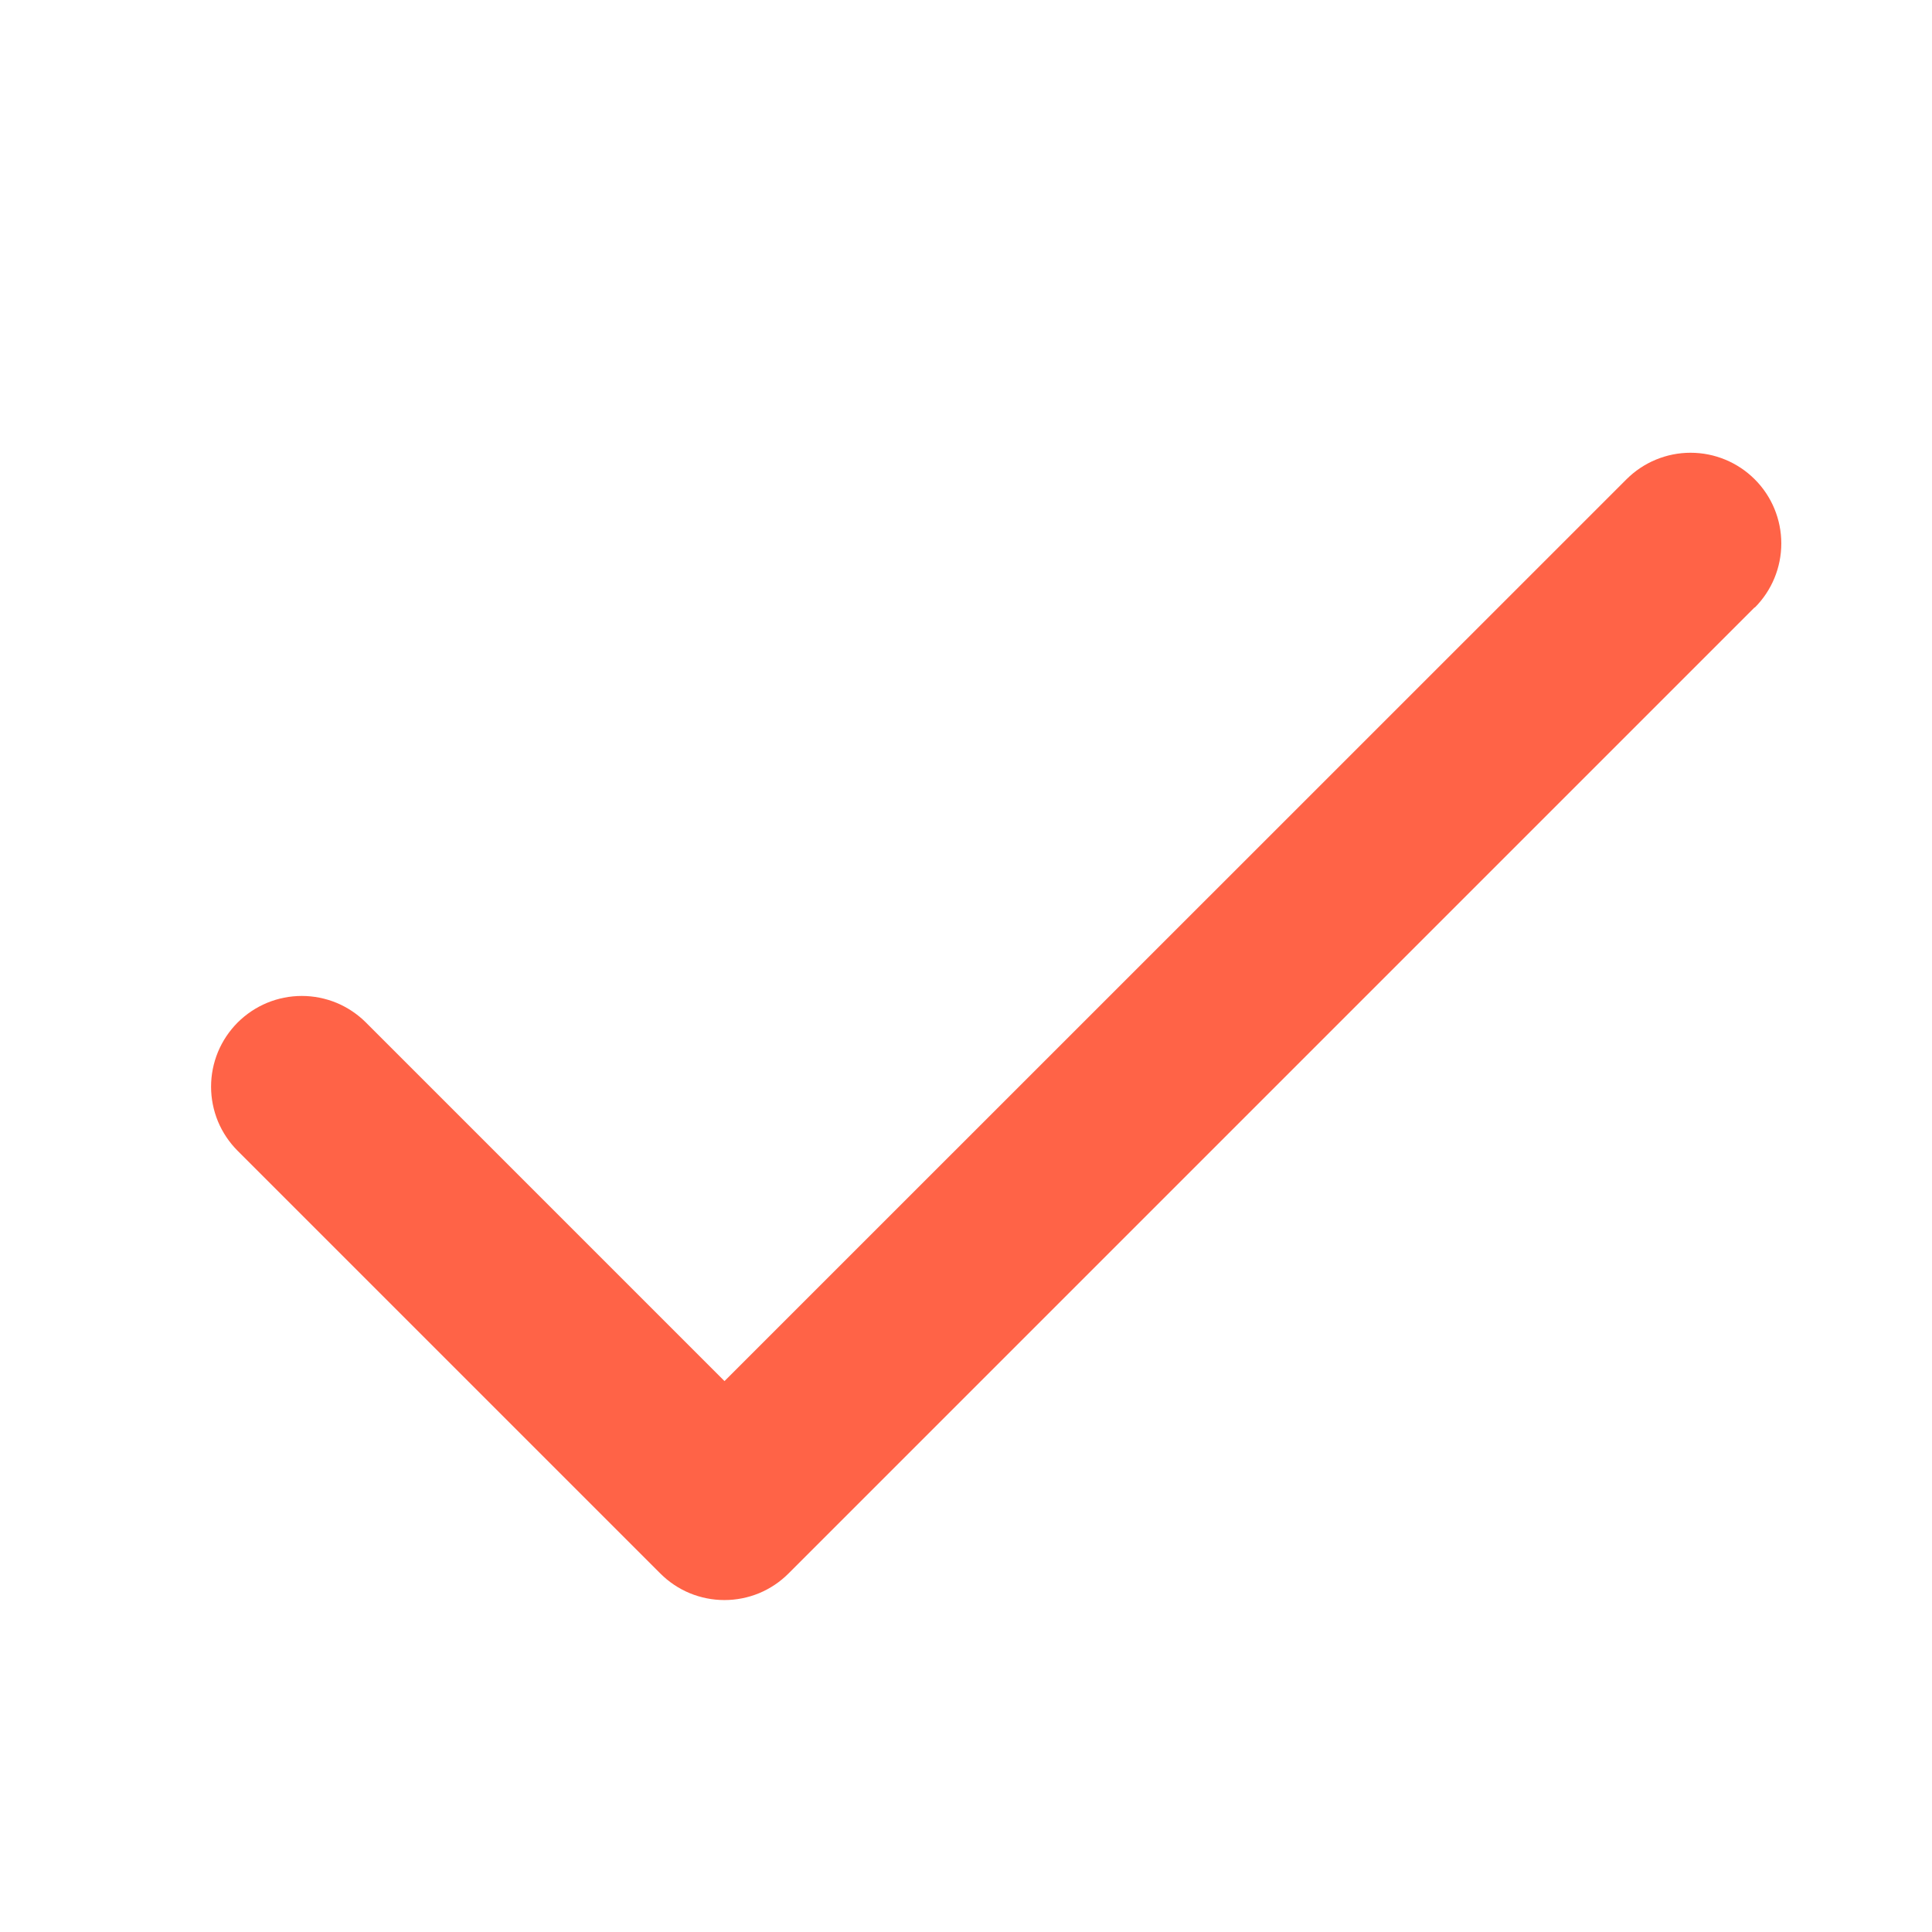
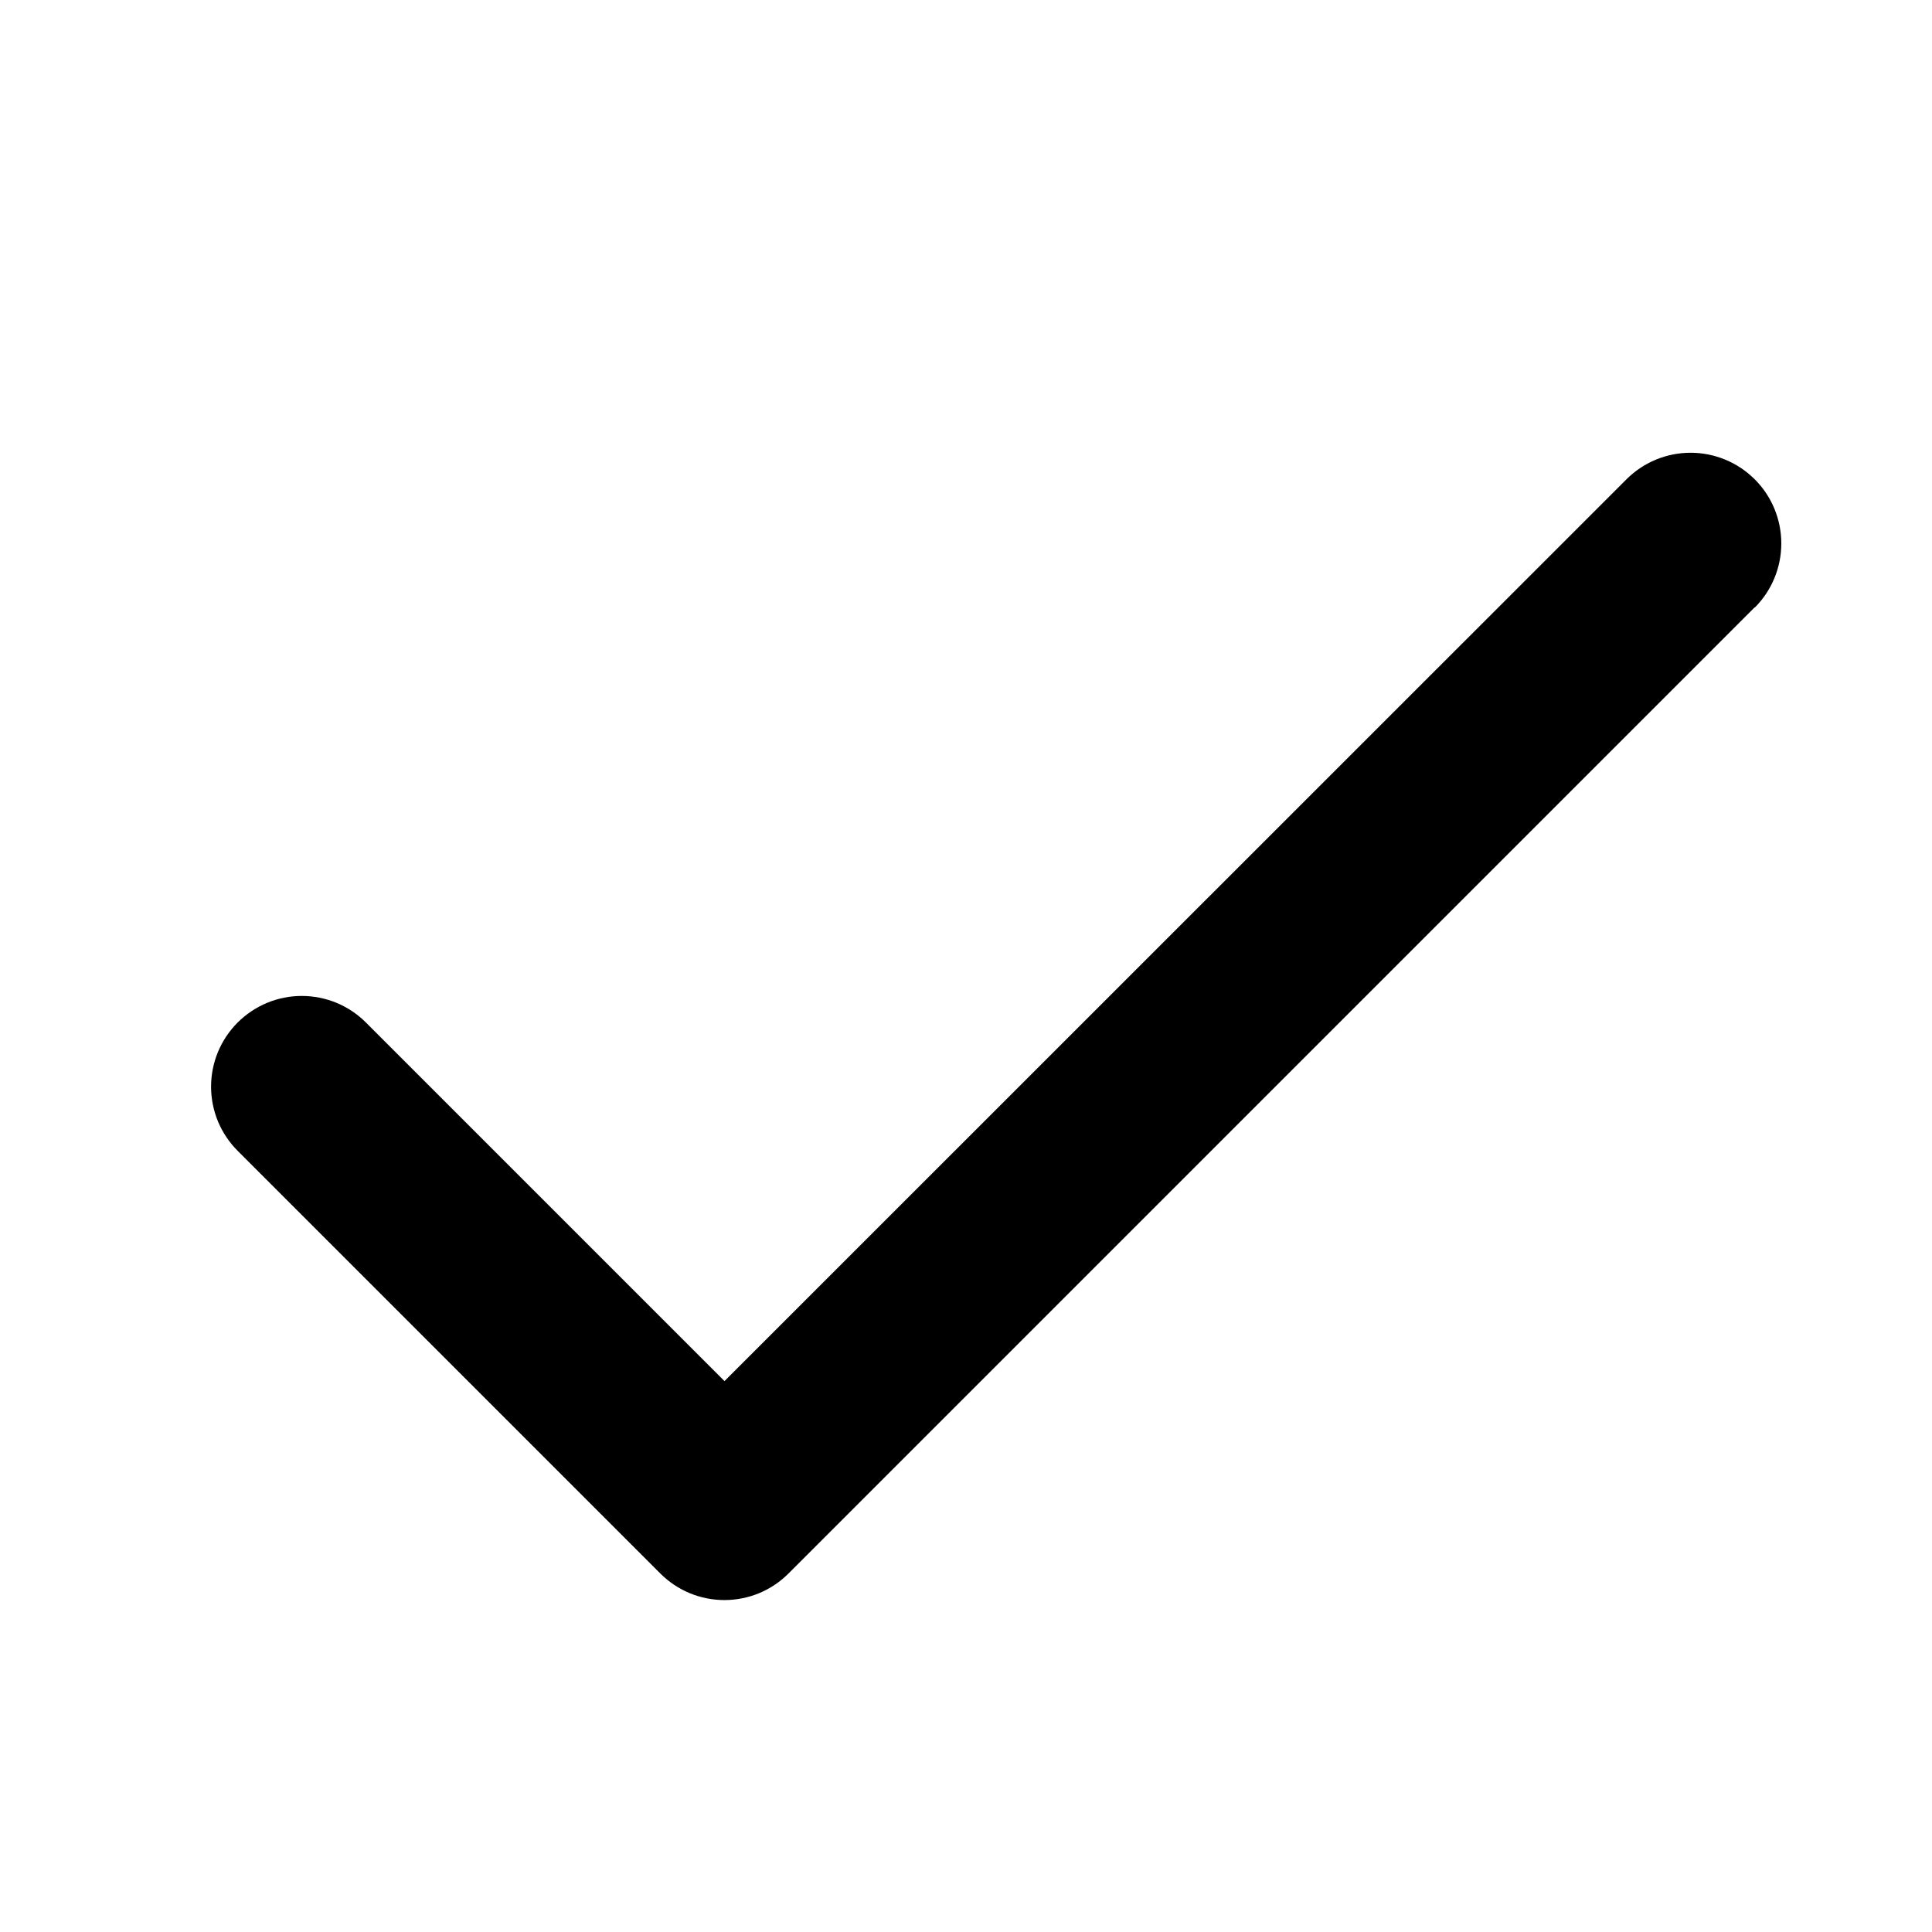
<svg xmlns="http://www.w3.org/2000/svg" width="32" height="32" viewBox="0 0 32 32" fill="none">
-   <path d="M29.061 10.061L13.061 26.061C12.922 26.201 12.756 26.312 12.574 26.388C12.392 26.463 12.196 26.502 11.999 26.502C11.801 26.502 11.606 26.463 11.424 26.388C11.241 26.312 11.076 26.201 10.936 26.061L3.936 19.061C3.797 18.922 3.686 18.756 3.61 18.574C3.535 18.391 3.496 18.196 3.496 17.999C3.496 17.801 3.535 17.606 3.61 17.424C3.686 17.241 3.797 17.076 3.936 16.936C4.076 16.797 4.241 16.686 4.424 16.61C4.606 16.535 4.801 16.496 4.999 16.496C5.196 16.496 5.391 16.535 5.574 16.61C5.756 16.686 5.922 16.797 6.061 16.936L12 22.875L26.939 7.939C27.221 7.657 27.603 7.499 28.001 7.499C28.4 7.499 28.782 7.657 29.064 7.939C29.346 8.22 29.504 8.603 29.504 9.001C29.504 9.4 29.346 9.782 29.064 10.064L29.061 10.061Z" fill="#FF6347" />
+   <path d="M29.061 10.061L13.061 26.061C12.922 26.201 12.756 26.312 12.574 26.388C12.392 26.463 12.196 26.502 11.999 26.502C11.801 26.502 11.606 26.463 11.424 26.388C11.241 26.312 11.076 26.201 10.936 26.061L3.936 19.061C3.797 18.922 3.686 18.756 3.61 18.574C3.535 18.391 3.496 18.196 3.496 17.999C3.496 17.801 3.535 17.606 3.61 17.424C3.686 17.241 3.797 17.076 3.936 16.936C4.076 16.797 4.241 16.686 4.424 16.61C4.606 16.535 4.801 16.496 4.999 16.496C5.196 16.496 5.391 16.535 5.574 16.61C5.756 16.686 5.922 16.797 6.061 16.936L12 22.875L26.939 7.939C27.221 7.657 27.603 7.499 28.001 7.499C28.4 7.499 28.782 7.657 29.064 7.939C29.346 8.22 29.504 8.603 29.504 9.001C29.504 9.4 29.346 9.782 29.064 10.064L29.061 10.061Z" fill="currentColor" />
</svg>
